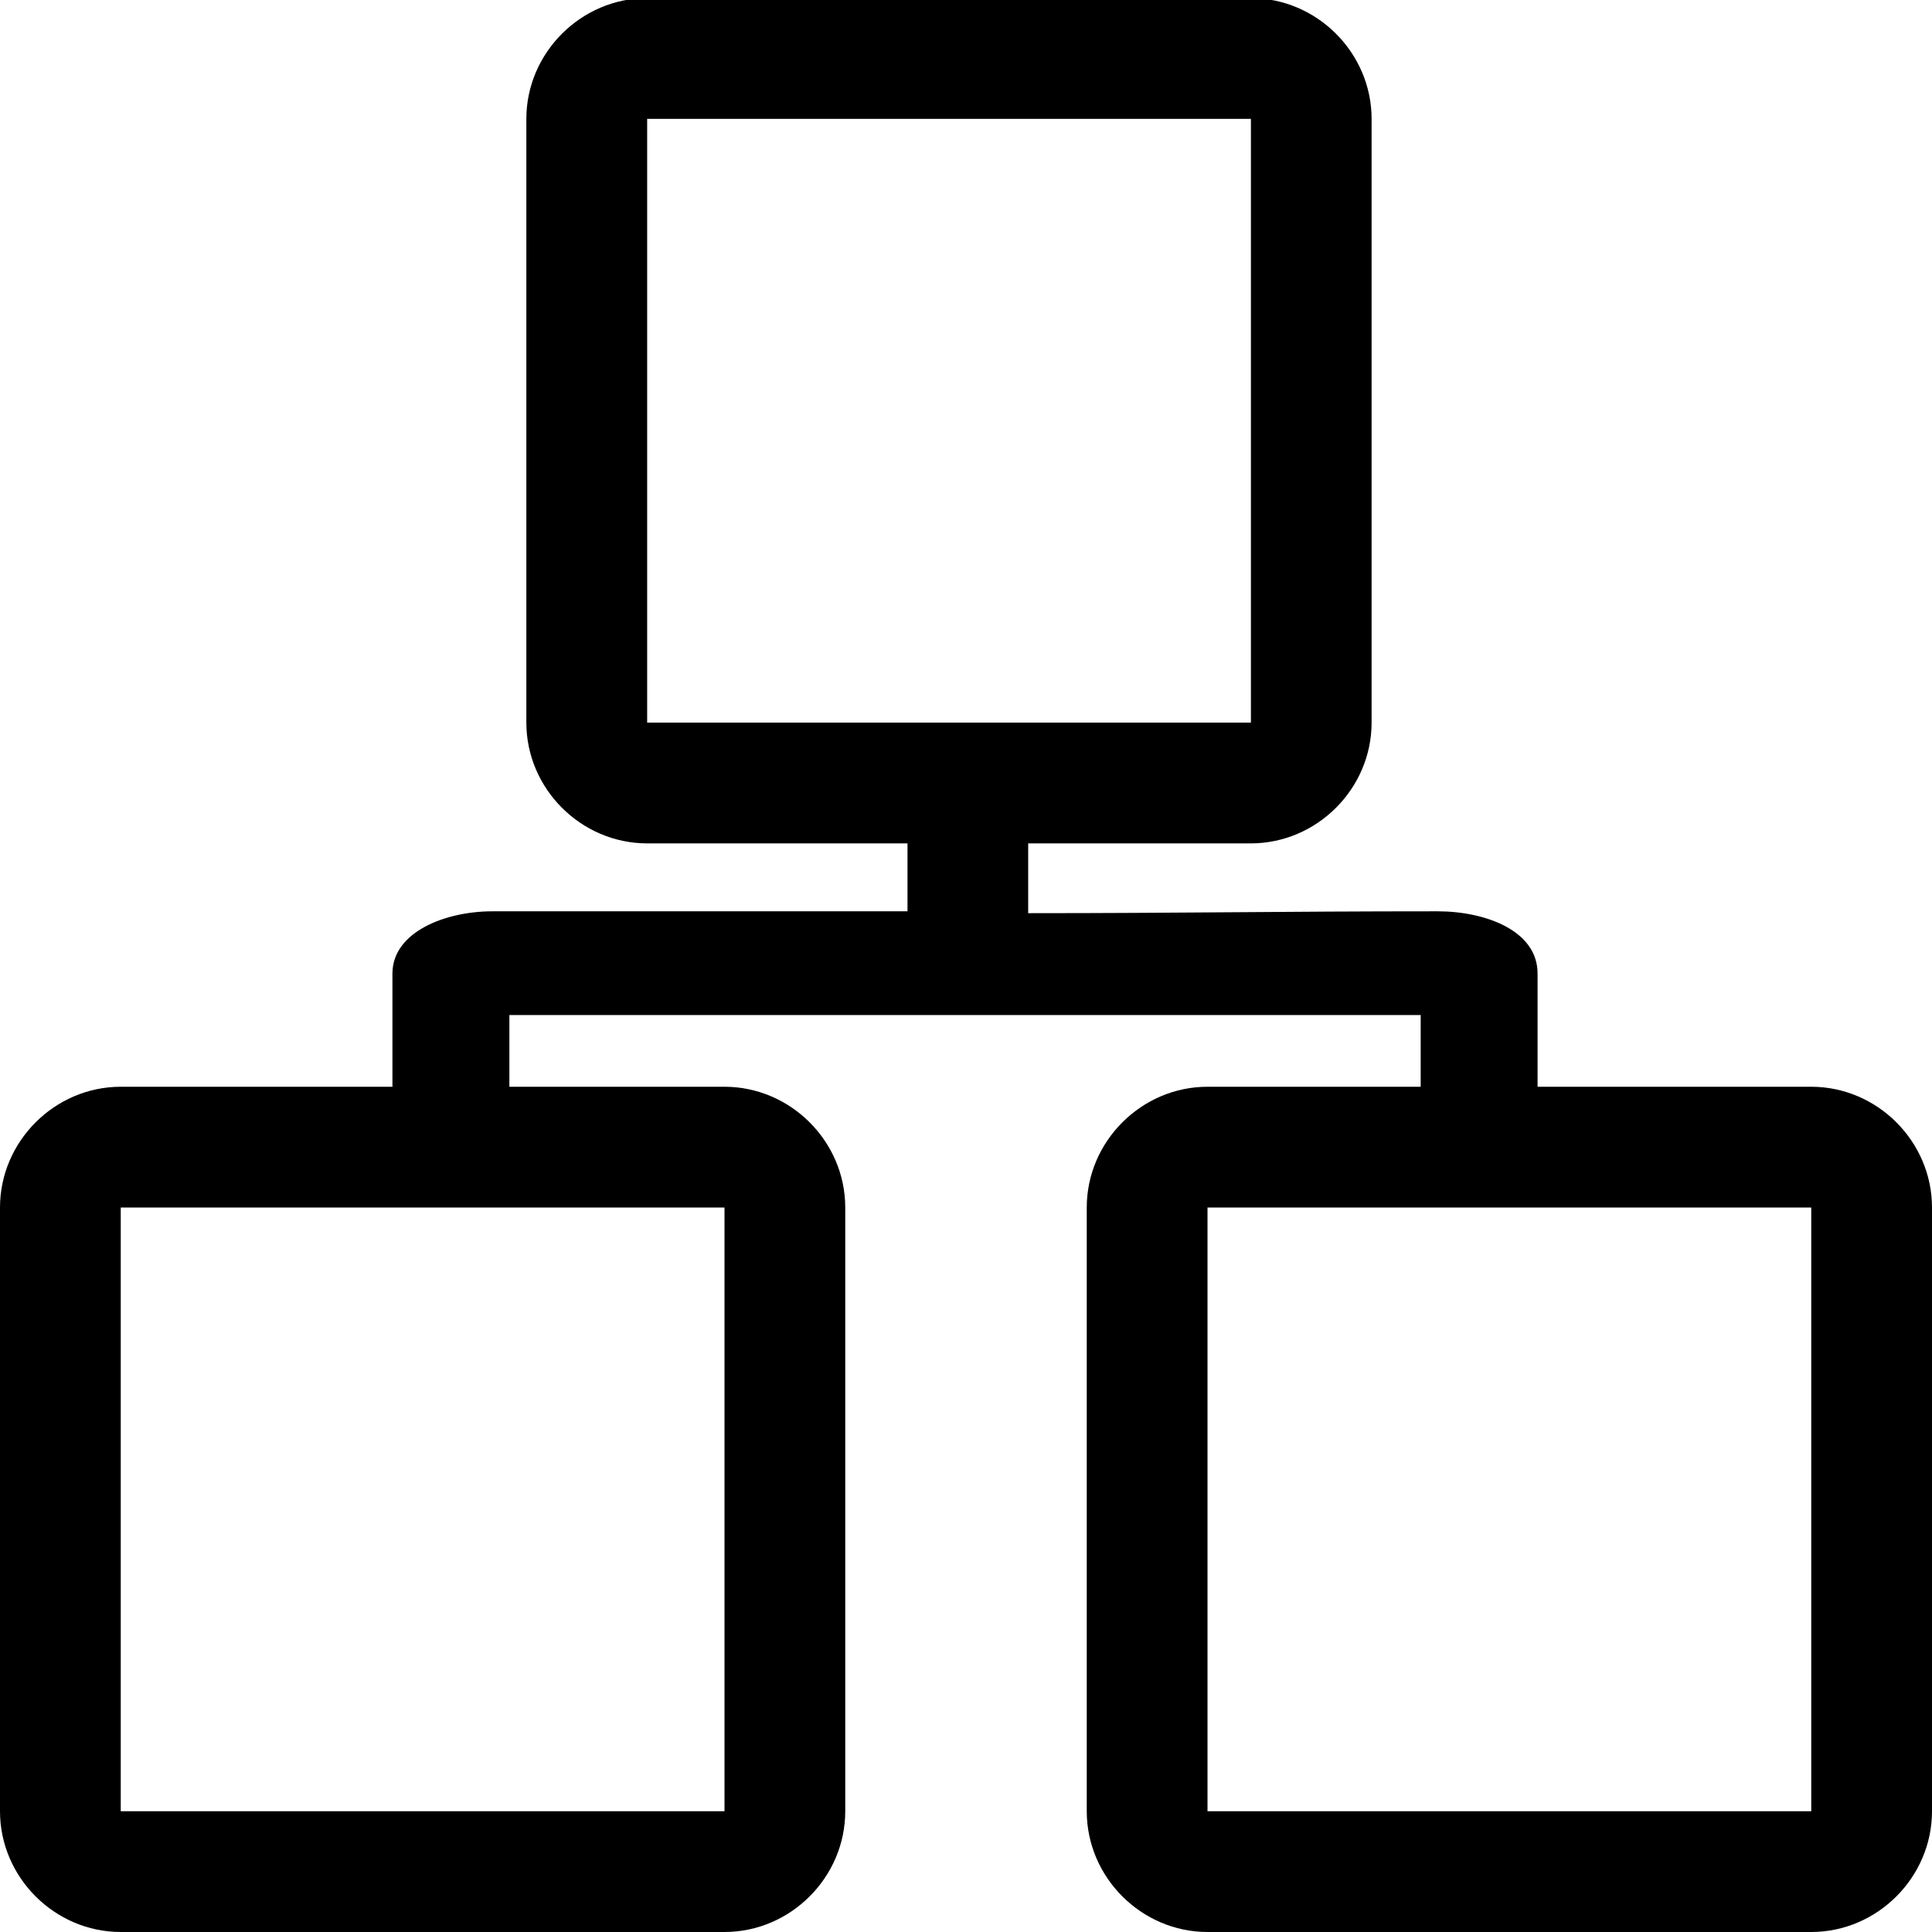
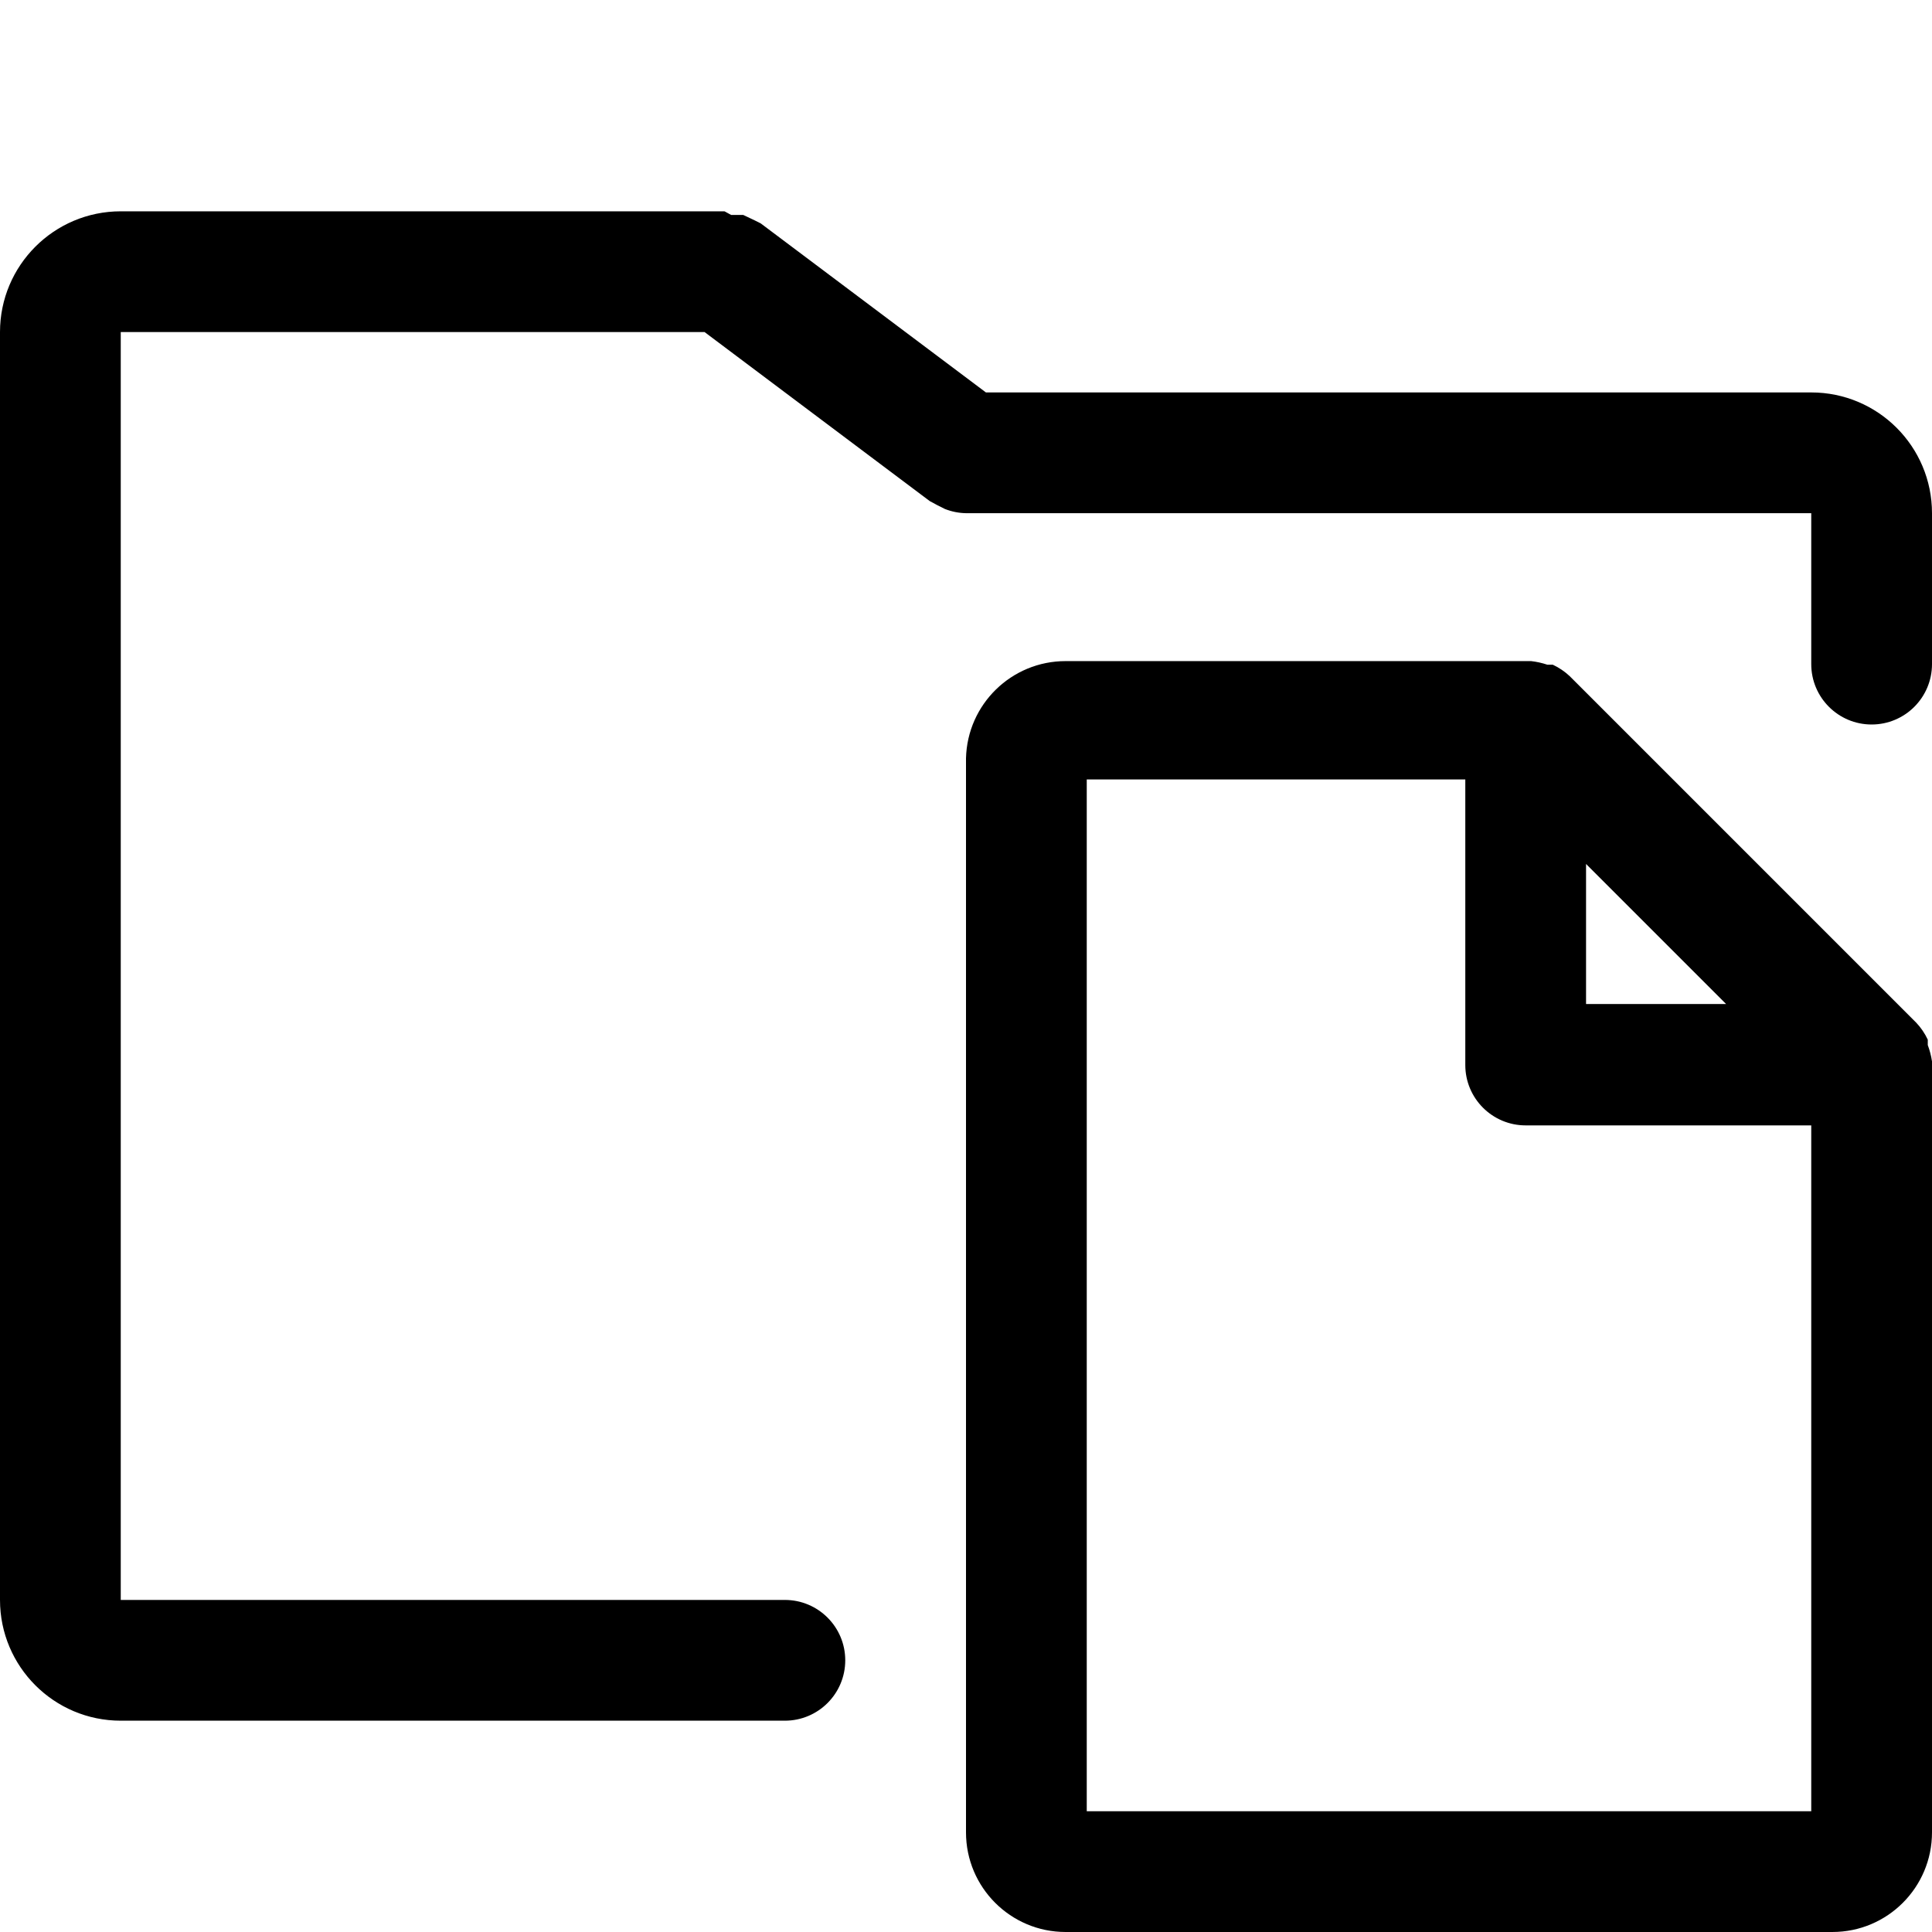
- <svg xmlns="http://www.w3.org/2000/svg" fill="currentColor" width="800px" height="800px" viewBox="0 0 32 32" version="1.1">
-   <path d="M25.469 18h4.531c1.094 0 2 0.906 2 2v10c0 1.094-0.906 2-2 2h-10c-1.094 0-2-0.906-2-2v-10c0-1.094 0.906-2 2-2h3.531v-1.188h-15.094v1.188h3.563c1.094 0 2 0.906 2 2v10c0 1.094-0.906 2-2 2h-10c-1.094 0-2-0.906-2-2v-10c0-1.094 0.906-2 2-2h4.5v-1.875c0-0.688 0.875-1.031 1.656-1.031h6.875v-1.125h-4.313c-1.094 0-2-0.906-2-2v-10c0-1.094 0.906-2 2-2h10c1.094 0 2 0.906 2 2v10c0 1.094-0.906 2-2 2h-3.688v1.156c2.594 0 4.188-0.031 6.781-0.031 0.781 0 1.656 0.313 1.656 1.031v1.875zM30 20h-10v10h10v-10zM20.719 1.969h-10v10h10v-10zM12 20h-10v10h10v-10z" />
+ <svg xmlns="http://www.w3.org/2000/svg" fill="currentColor" width="800px" height="800px" viewBox="0 0 32 32">
+   <path d="M30,6.5H16.33L12.6,3.7l-.1-.05-.19-.09-.2,0L12,3.5H2a2,2,0,0,0-2,2v21a2,2,0,0,0,2,2H13a1,1,0,0,0,0-2H2V5.5h9.67L15.4,8.3l.13.07.12.06A1,1,0,0,0,16,8.5H30V11a1,1,0,0,0,2,0V8.5A2,2,0,0,0,30,6.5Z" />
+   <path d="M31.93,17.31l0-.09a1.07,1.07,0,0,0-.19-.28h0L26,11.2h0a1.07,1.07,0,0,0-.28-.19l-.09,0a1.31,1.31,0,0,0-.27-.06H17.65A1.65,1.65,0,0,0,16,12.56V30.35A1.65,1.65,0,0,0,17.65,32h12.7A1.65,1.65,0,0,0,32,30.35V17.64s0,0,0-.06A1.31,1.31,0,0,0,31.93,17.31Zm-5.66-3,2.32,2.32H26.27ZM18,30V12.91h6.27v4.73a1,1,0,0,0,1,1H30V30Z" />
</svg>
